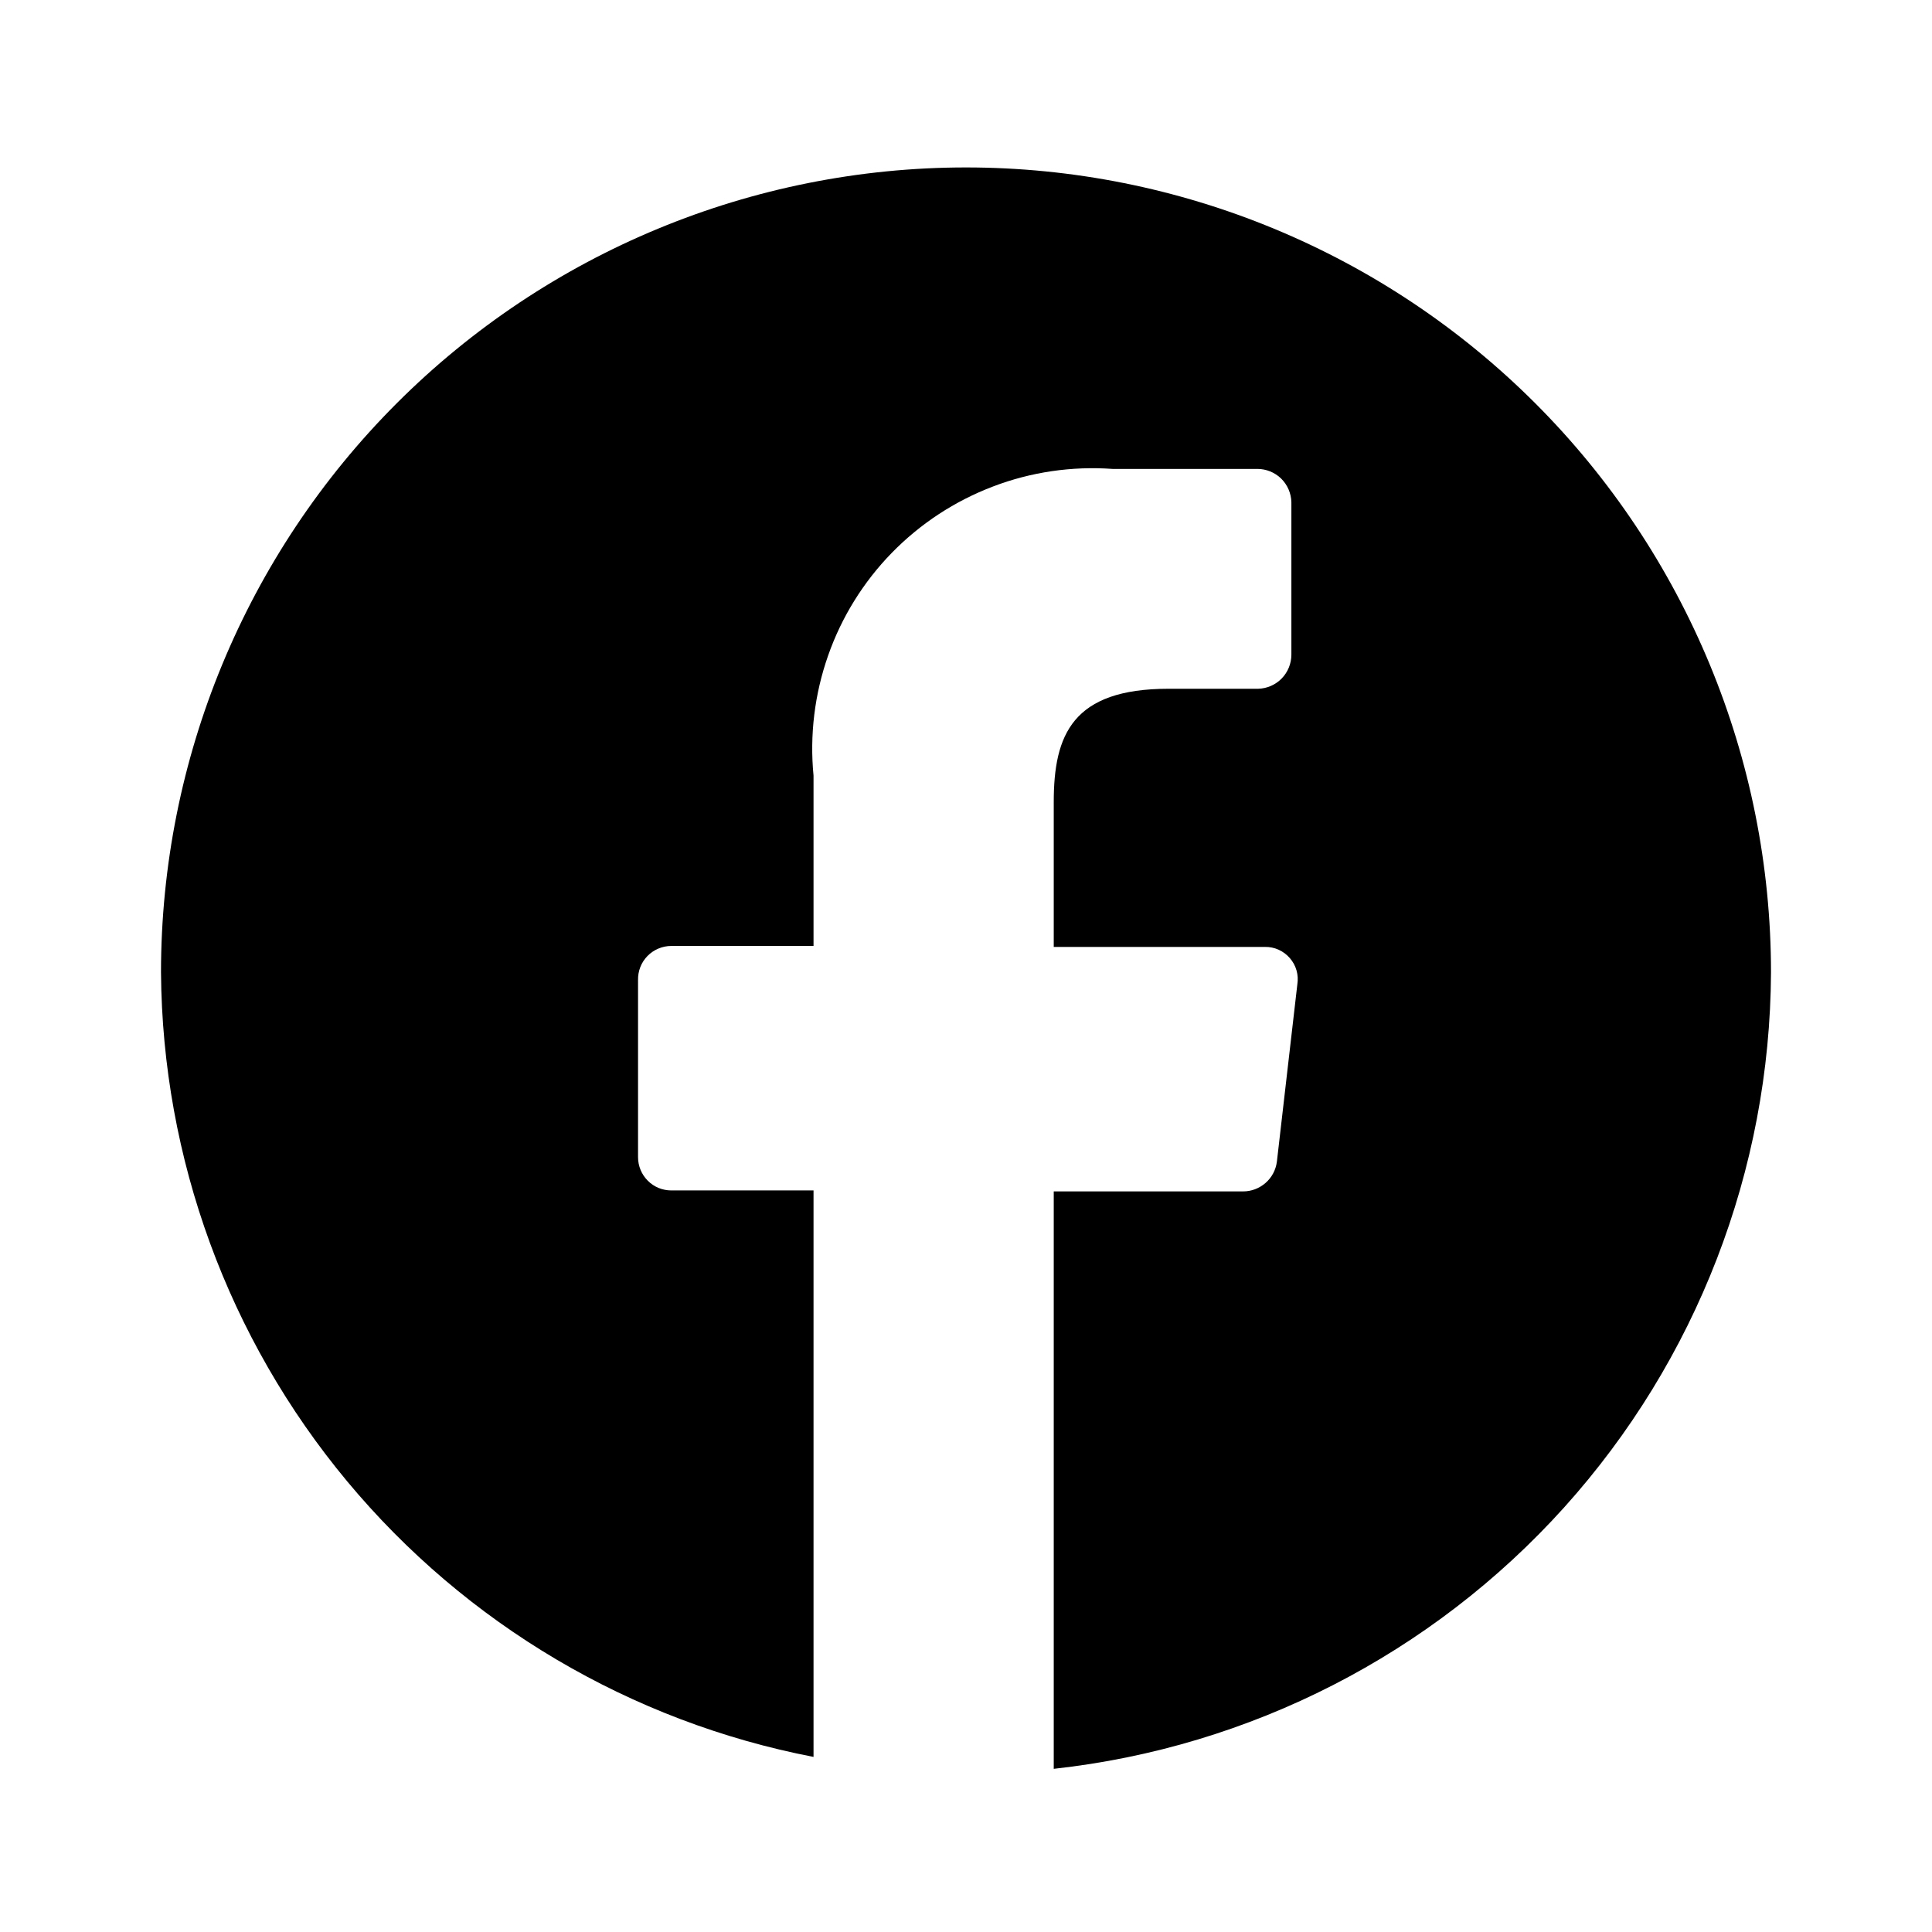
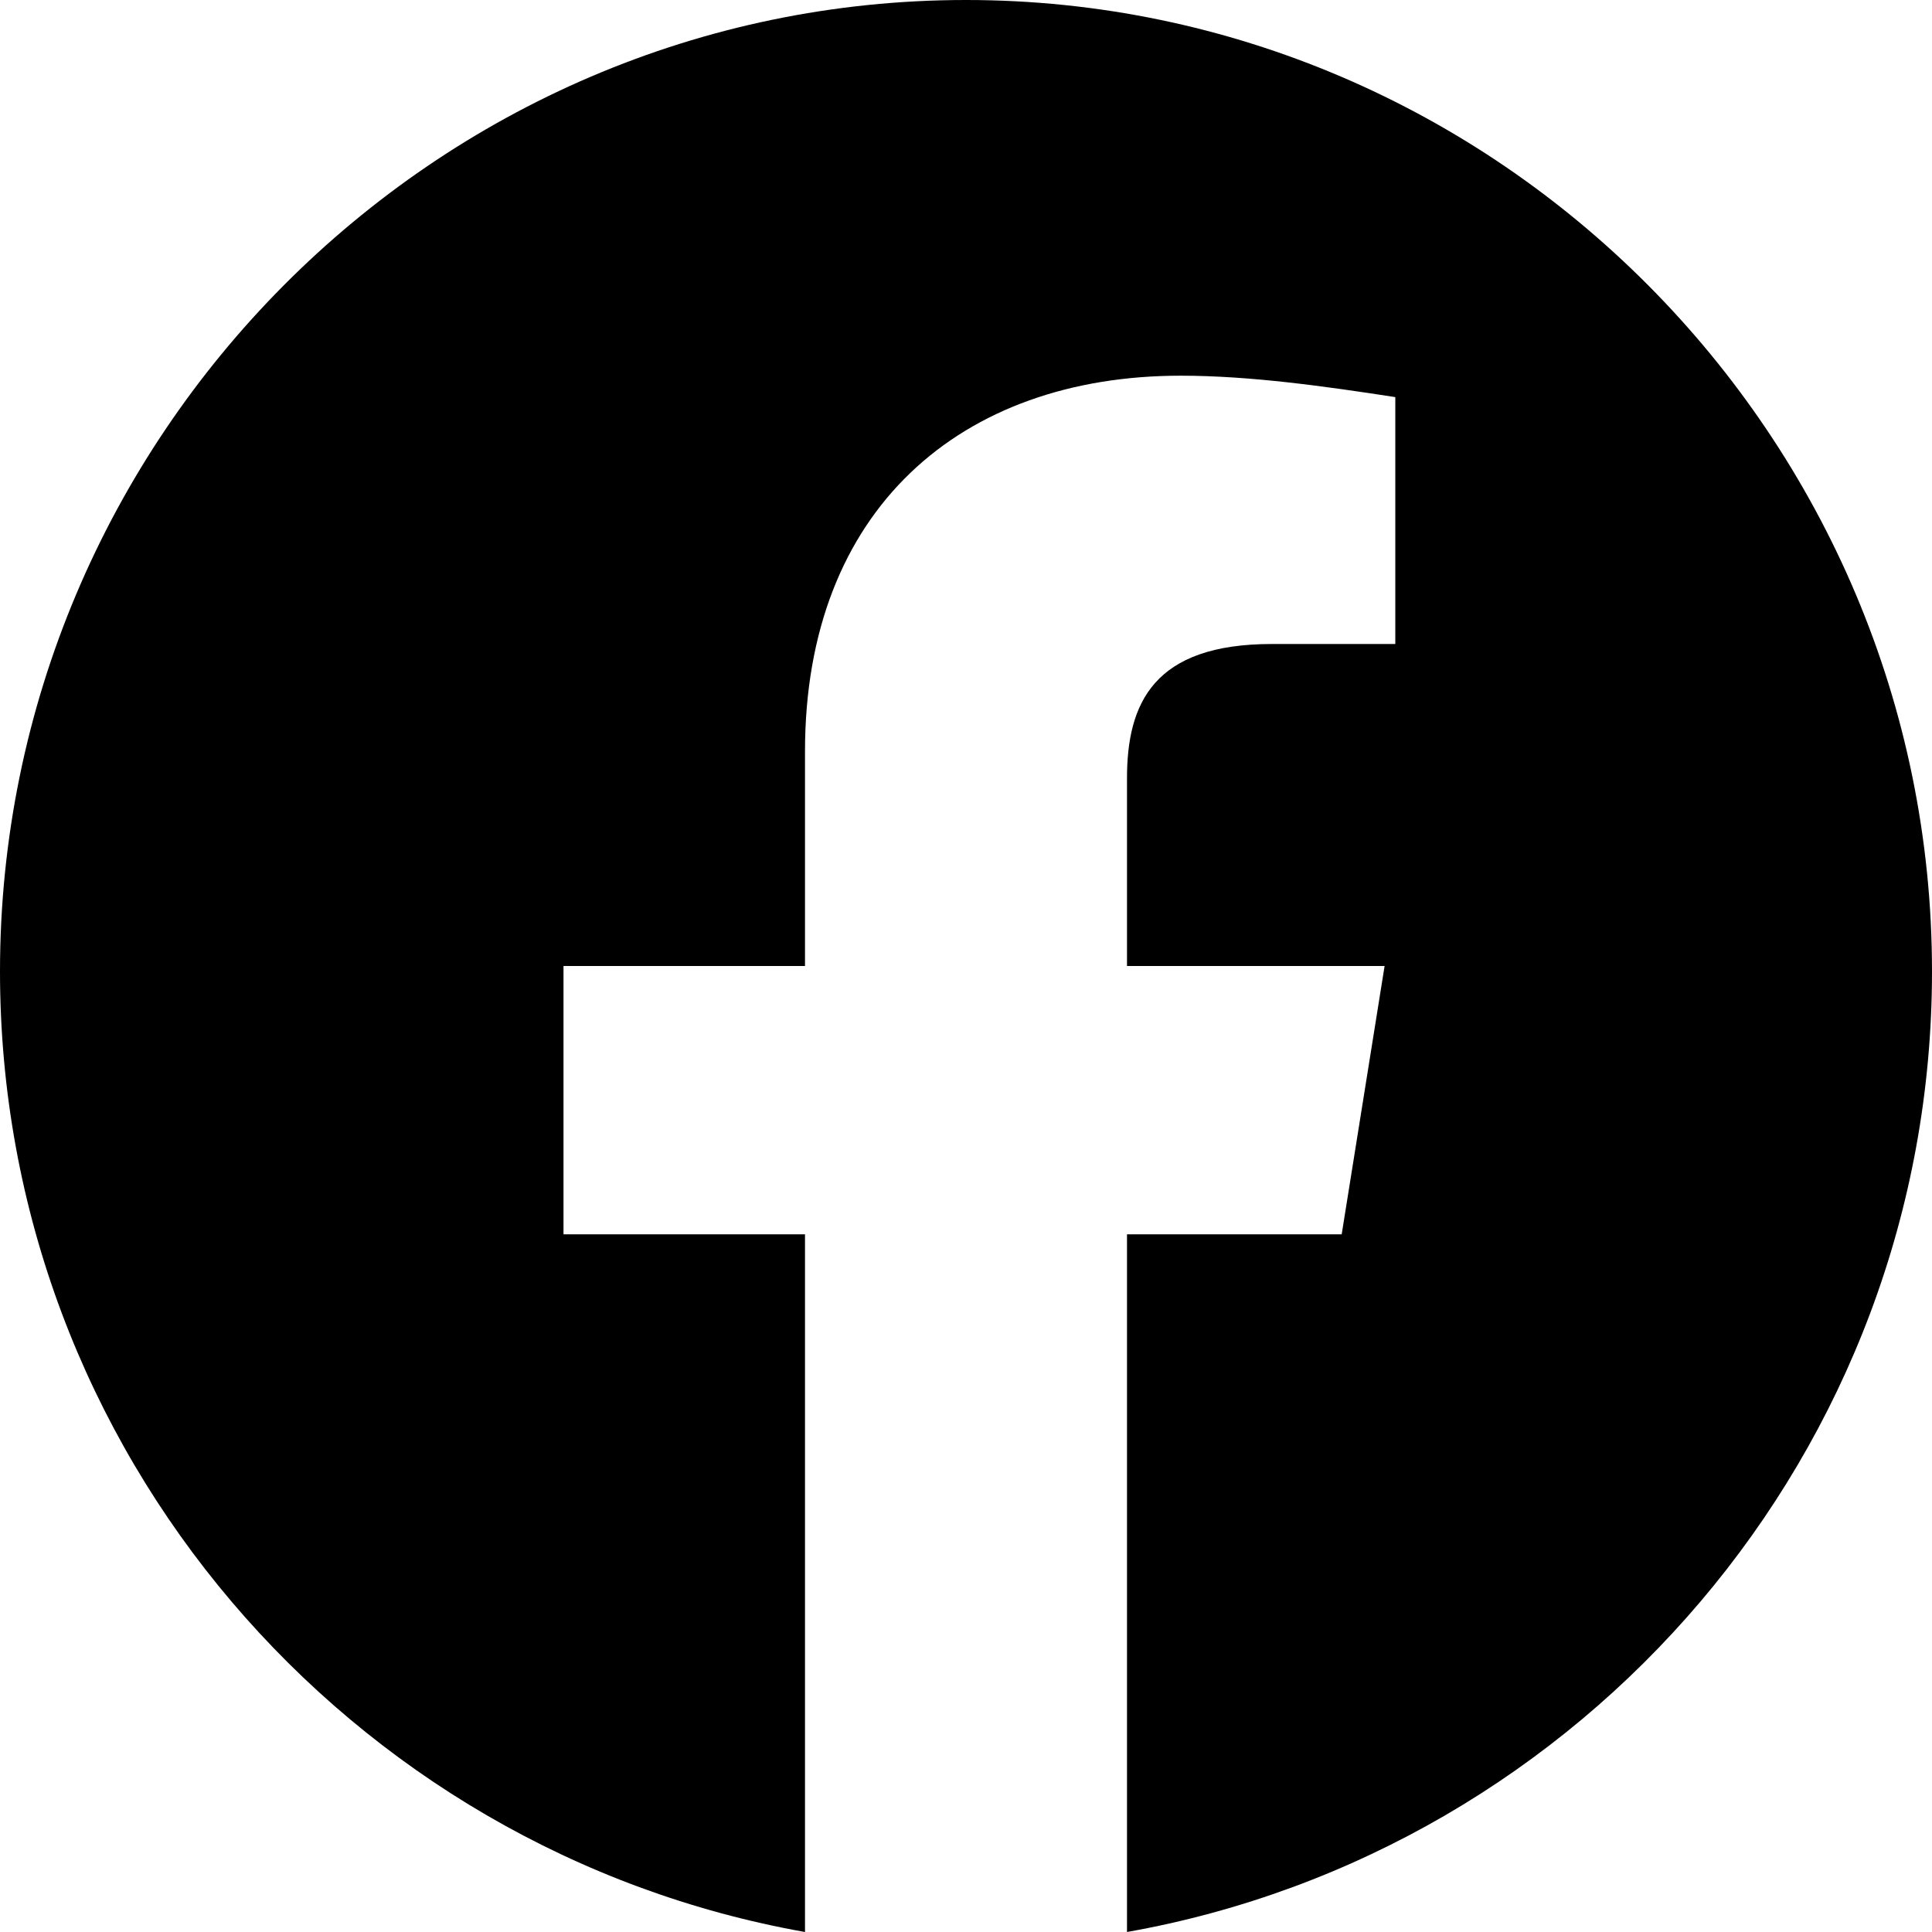
<svg xmlns="http://www.w3.org/2000/svg" width="24" height="24" viewBox="0 0 24 24" fill="none">
-   <path d="M22 12.08C21.988 14.535 21.074 16.9 19.431 18.725C17.788 20.549 15.531 21.705 13.09 21.973V14.8H15.44C15.543 14.801 15.643 14.763 15.721 14.695C15.799 14.627 15.849 14.533 15.862 14.43L16.116 12.228C16.125 12.17 16.122 12.111 16.106 12.055C16.09 11.998 16.061 11.946 16.023 11.902C15.985 11.858 15.937 11.822 15.884 11.798C15.831 11.774 15.773 11.762 15.714 11.763H13.09V9.963C13.09 9.127 13.323 8.556 14.518 8.556H15.63C15.74 8.553 15.845 8.507 15.922 8.428C15.999 8.349 16.042 8.242 16.042 8.132V6.238C16.039 6.128 15.994 6.023 15.915 5.945C15.836 5.868 15.729 5.825 15.619 5.825H13.82C13.315 5.789 12.807 5.863 12.334 6.044C11.861 6.224 11.432 6.505 11.078 6.868C10.725 7.23 10.454 7.666 10.287 8.144C10.119 8.622 10.057 9.131 10.106 9.635V11.751H8.339C8.284 11.751 8.229 11.762 8.178 11.784C8.128 11.805 8.082 11.836 8.043 11.876C8.005 11.915 7.974 11.962 7.954 12.014C7.934 12.065 7.925 12.12 7.926 12.175V14.375C7.926 14.485 7.97 14.59 8.047 14.667C8.124 14.745 8.229 14.788 8.339 14.788H10.106V21.825C7.837 21.387 5.79 20.177 4.312 18.401C2.834 16.624 2.017 14.391 2 12.08C2 9.428 3.054 6.884 4.929 5.009C6.804 3.134 9.348 2.08 12 2.08C14.652 2.08 17.196 3.134 19.071 5.009C20.946 6.884 22 9.428 22 12.08Z" fill="currentColor" />
+   <path fill-rule="evenodd" clip-rule="evenodd" d="M0 12.067C0 18.034 4.333 22.994 10 24V15.333H7V12H10V9.333C10 6.333 11.933 4.667 14.667 4.667C15.533 4.667 16.467 4.8 17.333 4.933V8H15.8C14.333 8 14 8.733 14 9.667V12H17.2L16.667 15.333H14V24C19.667 22.994 24 18.034 24 12.067C24 5.43 18.6 0 12 0C5.4 0 0 5.43 0 12.067Z" fill="currentColor" />
</svg>
